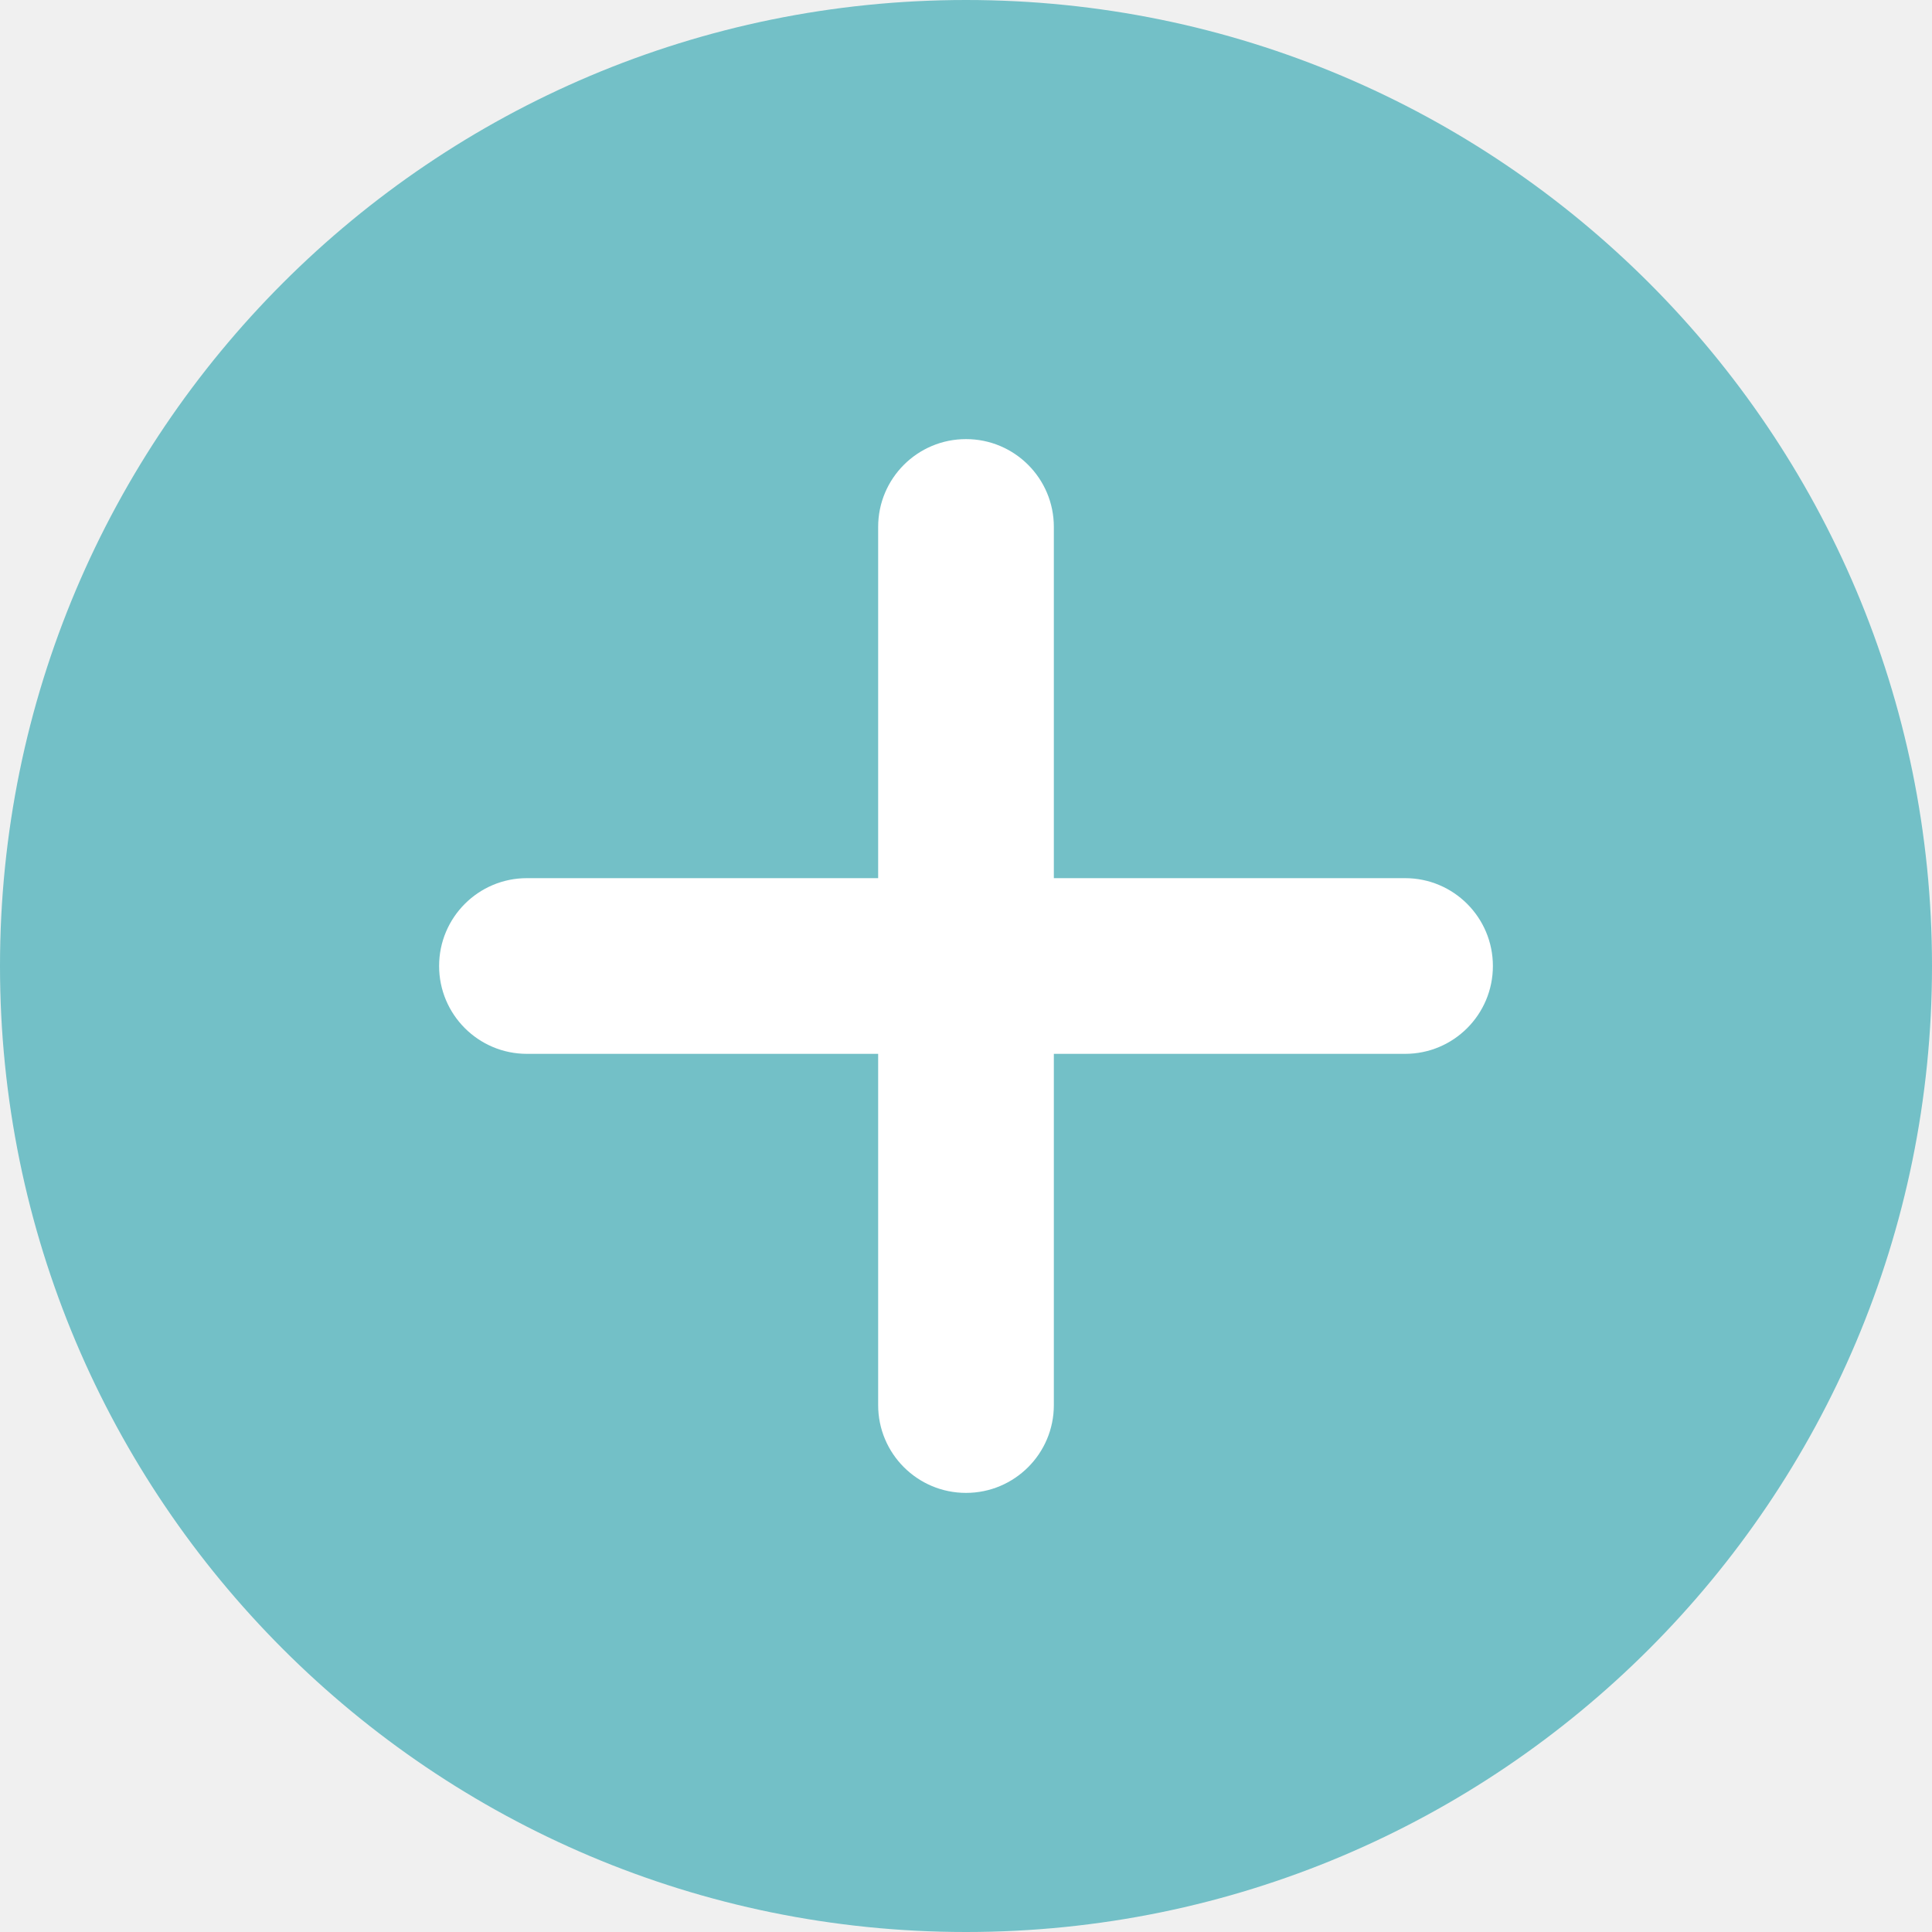
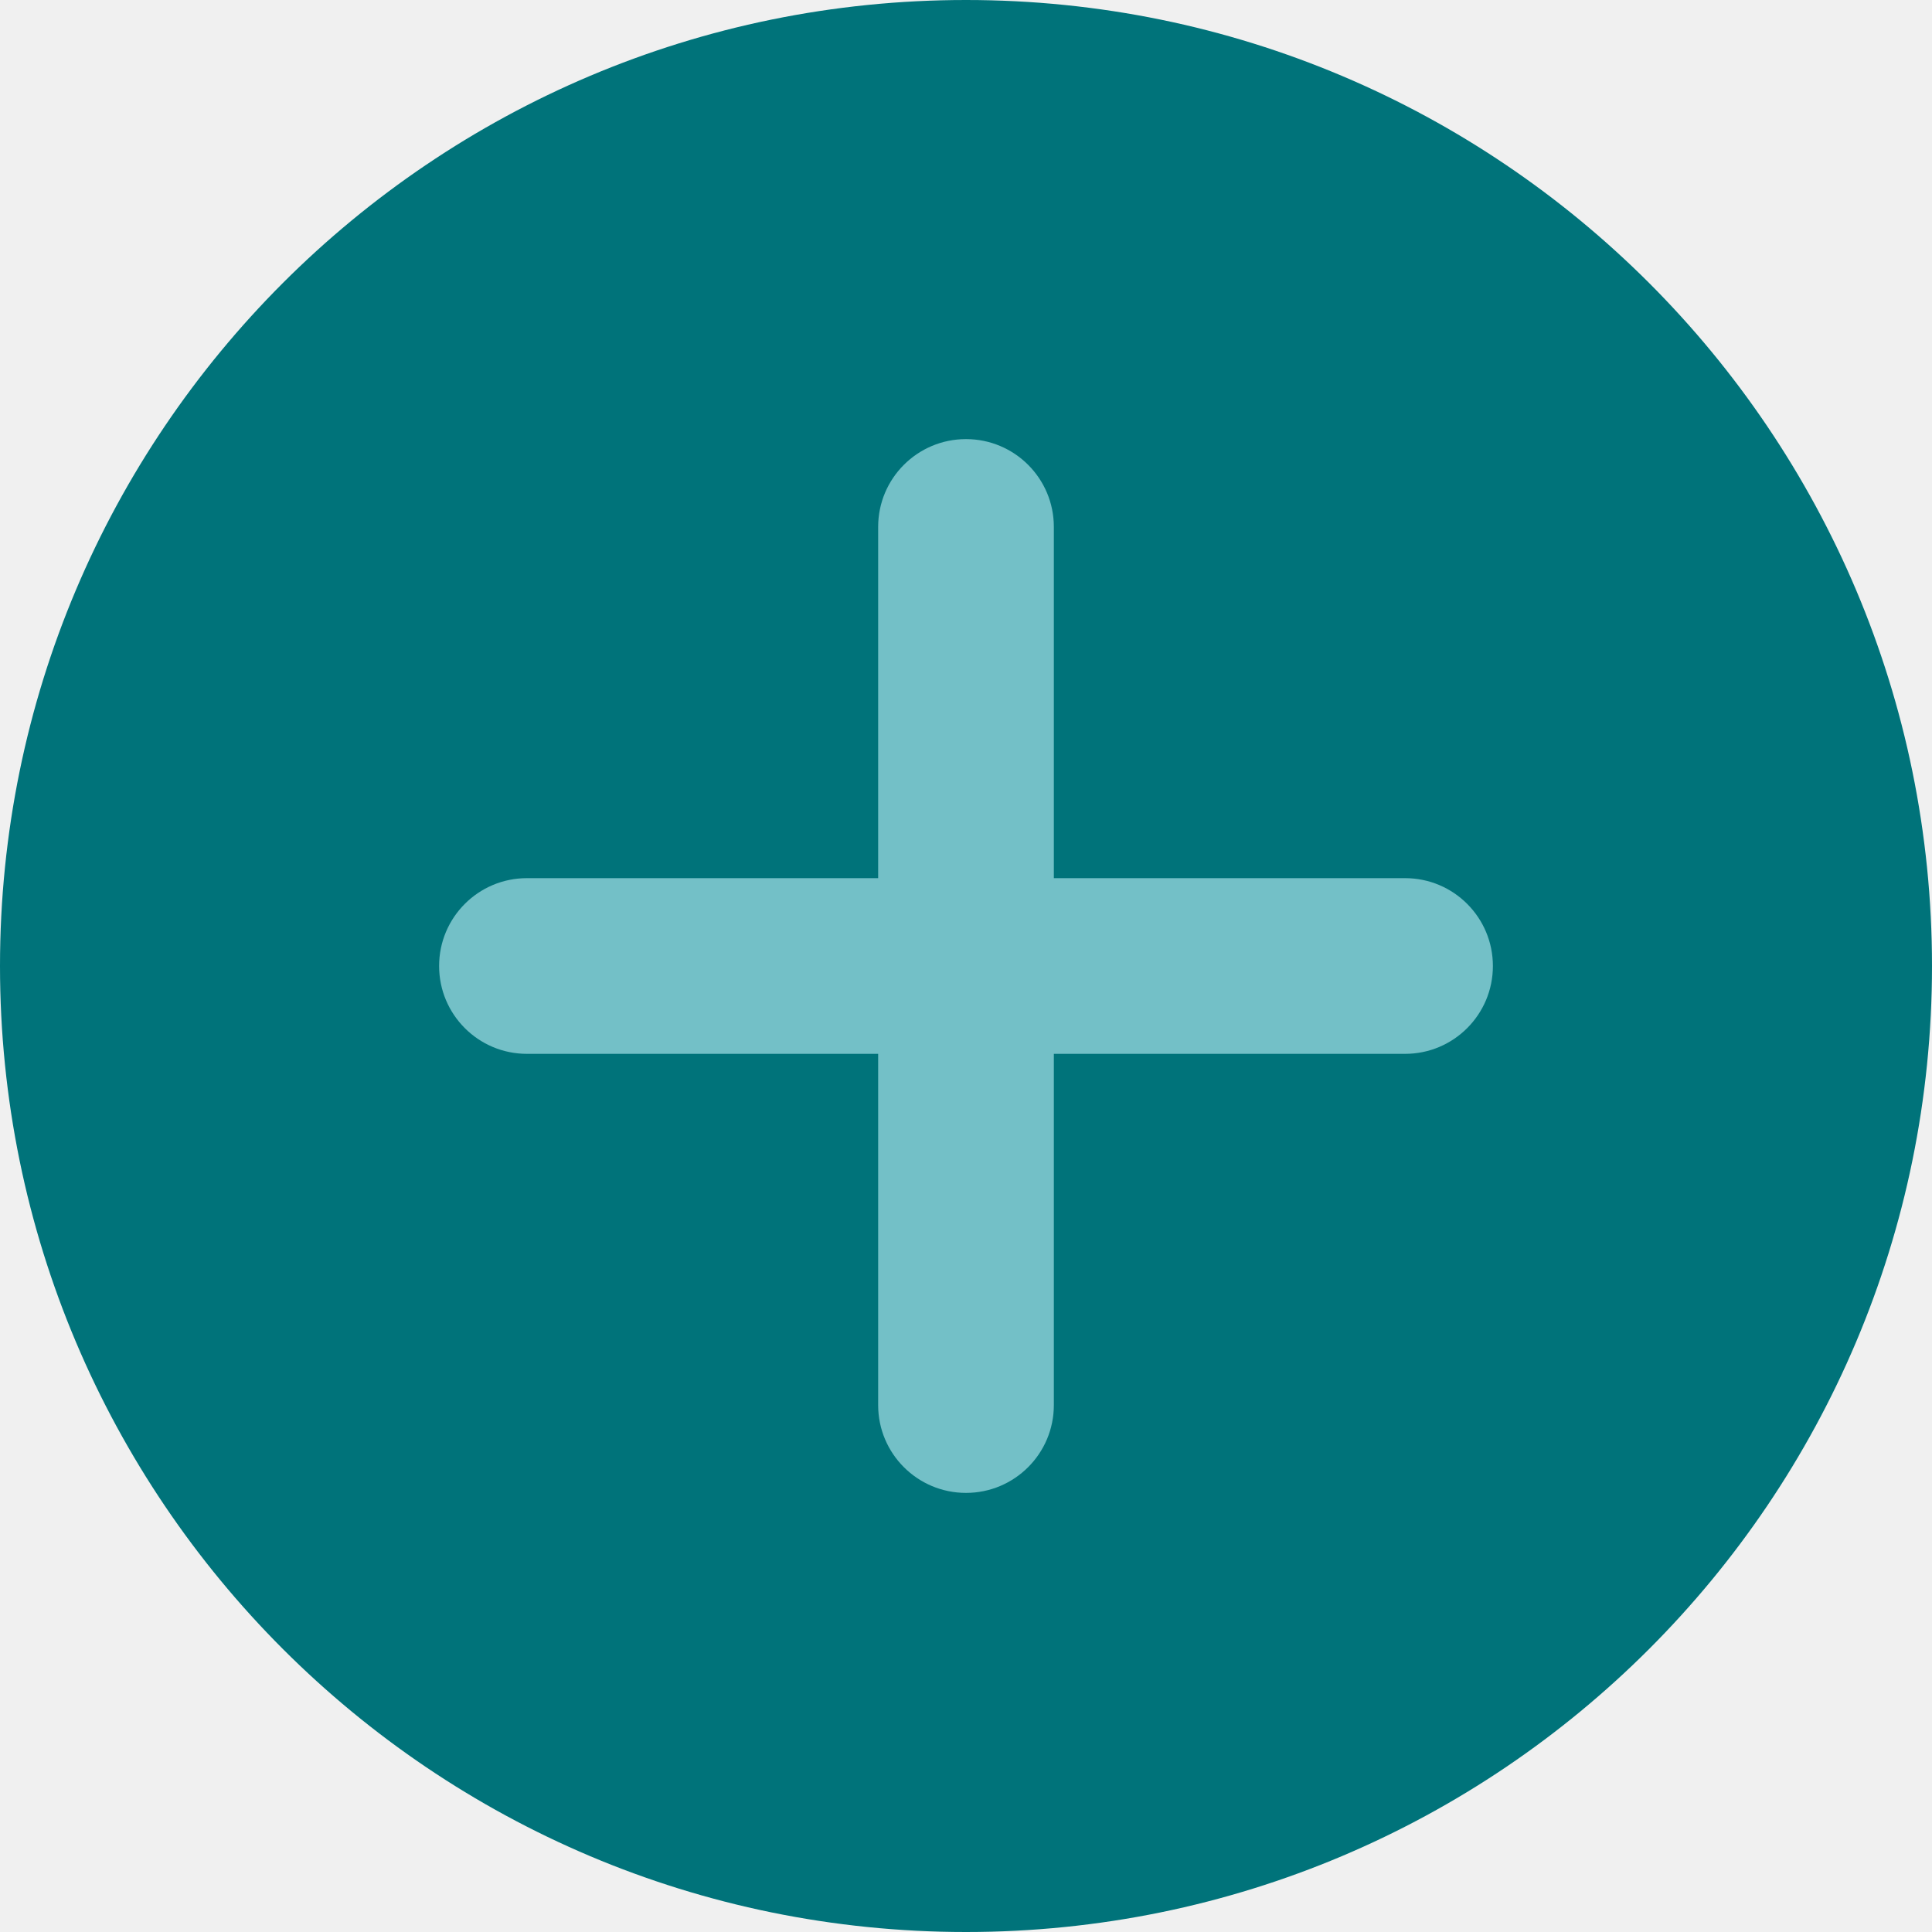
<svg xmlns="http://www.w3.org/2000/svg" width="32px" height="32px" viewBox="0 0 32 32" version="1.1">
  <g id="Page-4" stroke="none" stroke-width="1" fill="none" fill-rule="evenodd">
    <g id="Group-Copy">
-       <circle id="Oval" fill="#73C0C7" cx="16" cy="16" r="16" />
-       <path d="M16,7.273 C16.804,7.273 17.455,7.924 17.455,8.727 L17.455,14.545 L23.273,14.545 C24.076,14.545 24.727,15.196 24.727,16 C24.727,16.804 24.076,17.455 23.273,17.455 L17.455,17.455 L17.455,23.273 C17.455,24.076 16.804,24.727 16,24.727 C15.196,24.727 14.545,24.076 14.545,23.273 L14.545,17.455 L8.727,17.455 C7.924,17.455 7.273,16.804 7.273,16 C7.273,15.196 7.924,14.545 8.727,14.545 L14.545,14.545 L14.545,8.727 C14.545,7.924 15.196,7.273 16,7.273 Z" id="Path" fill="#FFFFFF" fill-rule="nonzero" />
+       <circle id="Oval" fill="#00737A" cx="16" cy="16" r="16" />
+       <path d="M16,7.273 C16.804,7.273 17.455,7.924 17.455,8.727 L17.455,14.545 L23.273,14.545 C24.076,14.545 24.727,15.196 24.727,16 C24.727,16.804 24.076,17.455 23.273,17.455 L17.455,17.455 L17.455,23.273 C17.455,24.076 16.804,24.727 16,24.727 C15.196,24.727 14.545,24.076 14.545,23.273 L14.545,17.455 L8.727,17.455 C7.924,17.455 7.273,16.804 7.273,16 C7.273,15.196 7.924,14.545 8.727,14.545 L14.545,14.545 L14.545,8.727 C14.545,7.924 15.196,7.273 16,7.273 Z" id="Path" fill="#73C0C7" fill-rule="nonzero" />
    </g>
  </g>
</svg>
